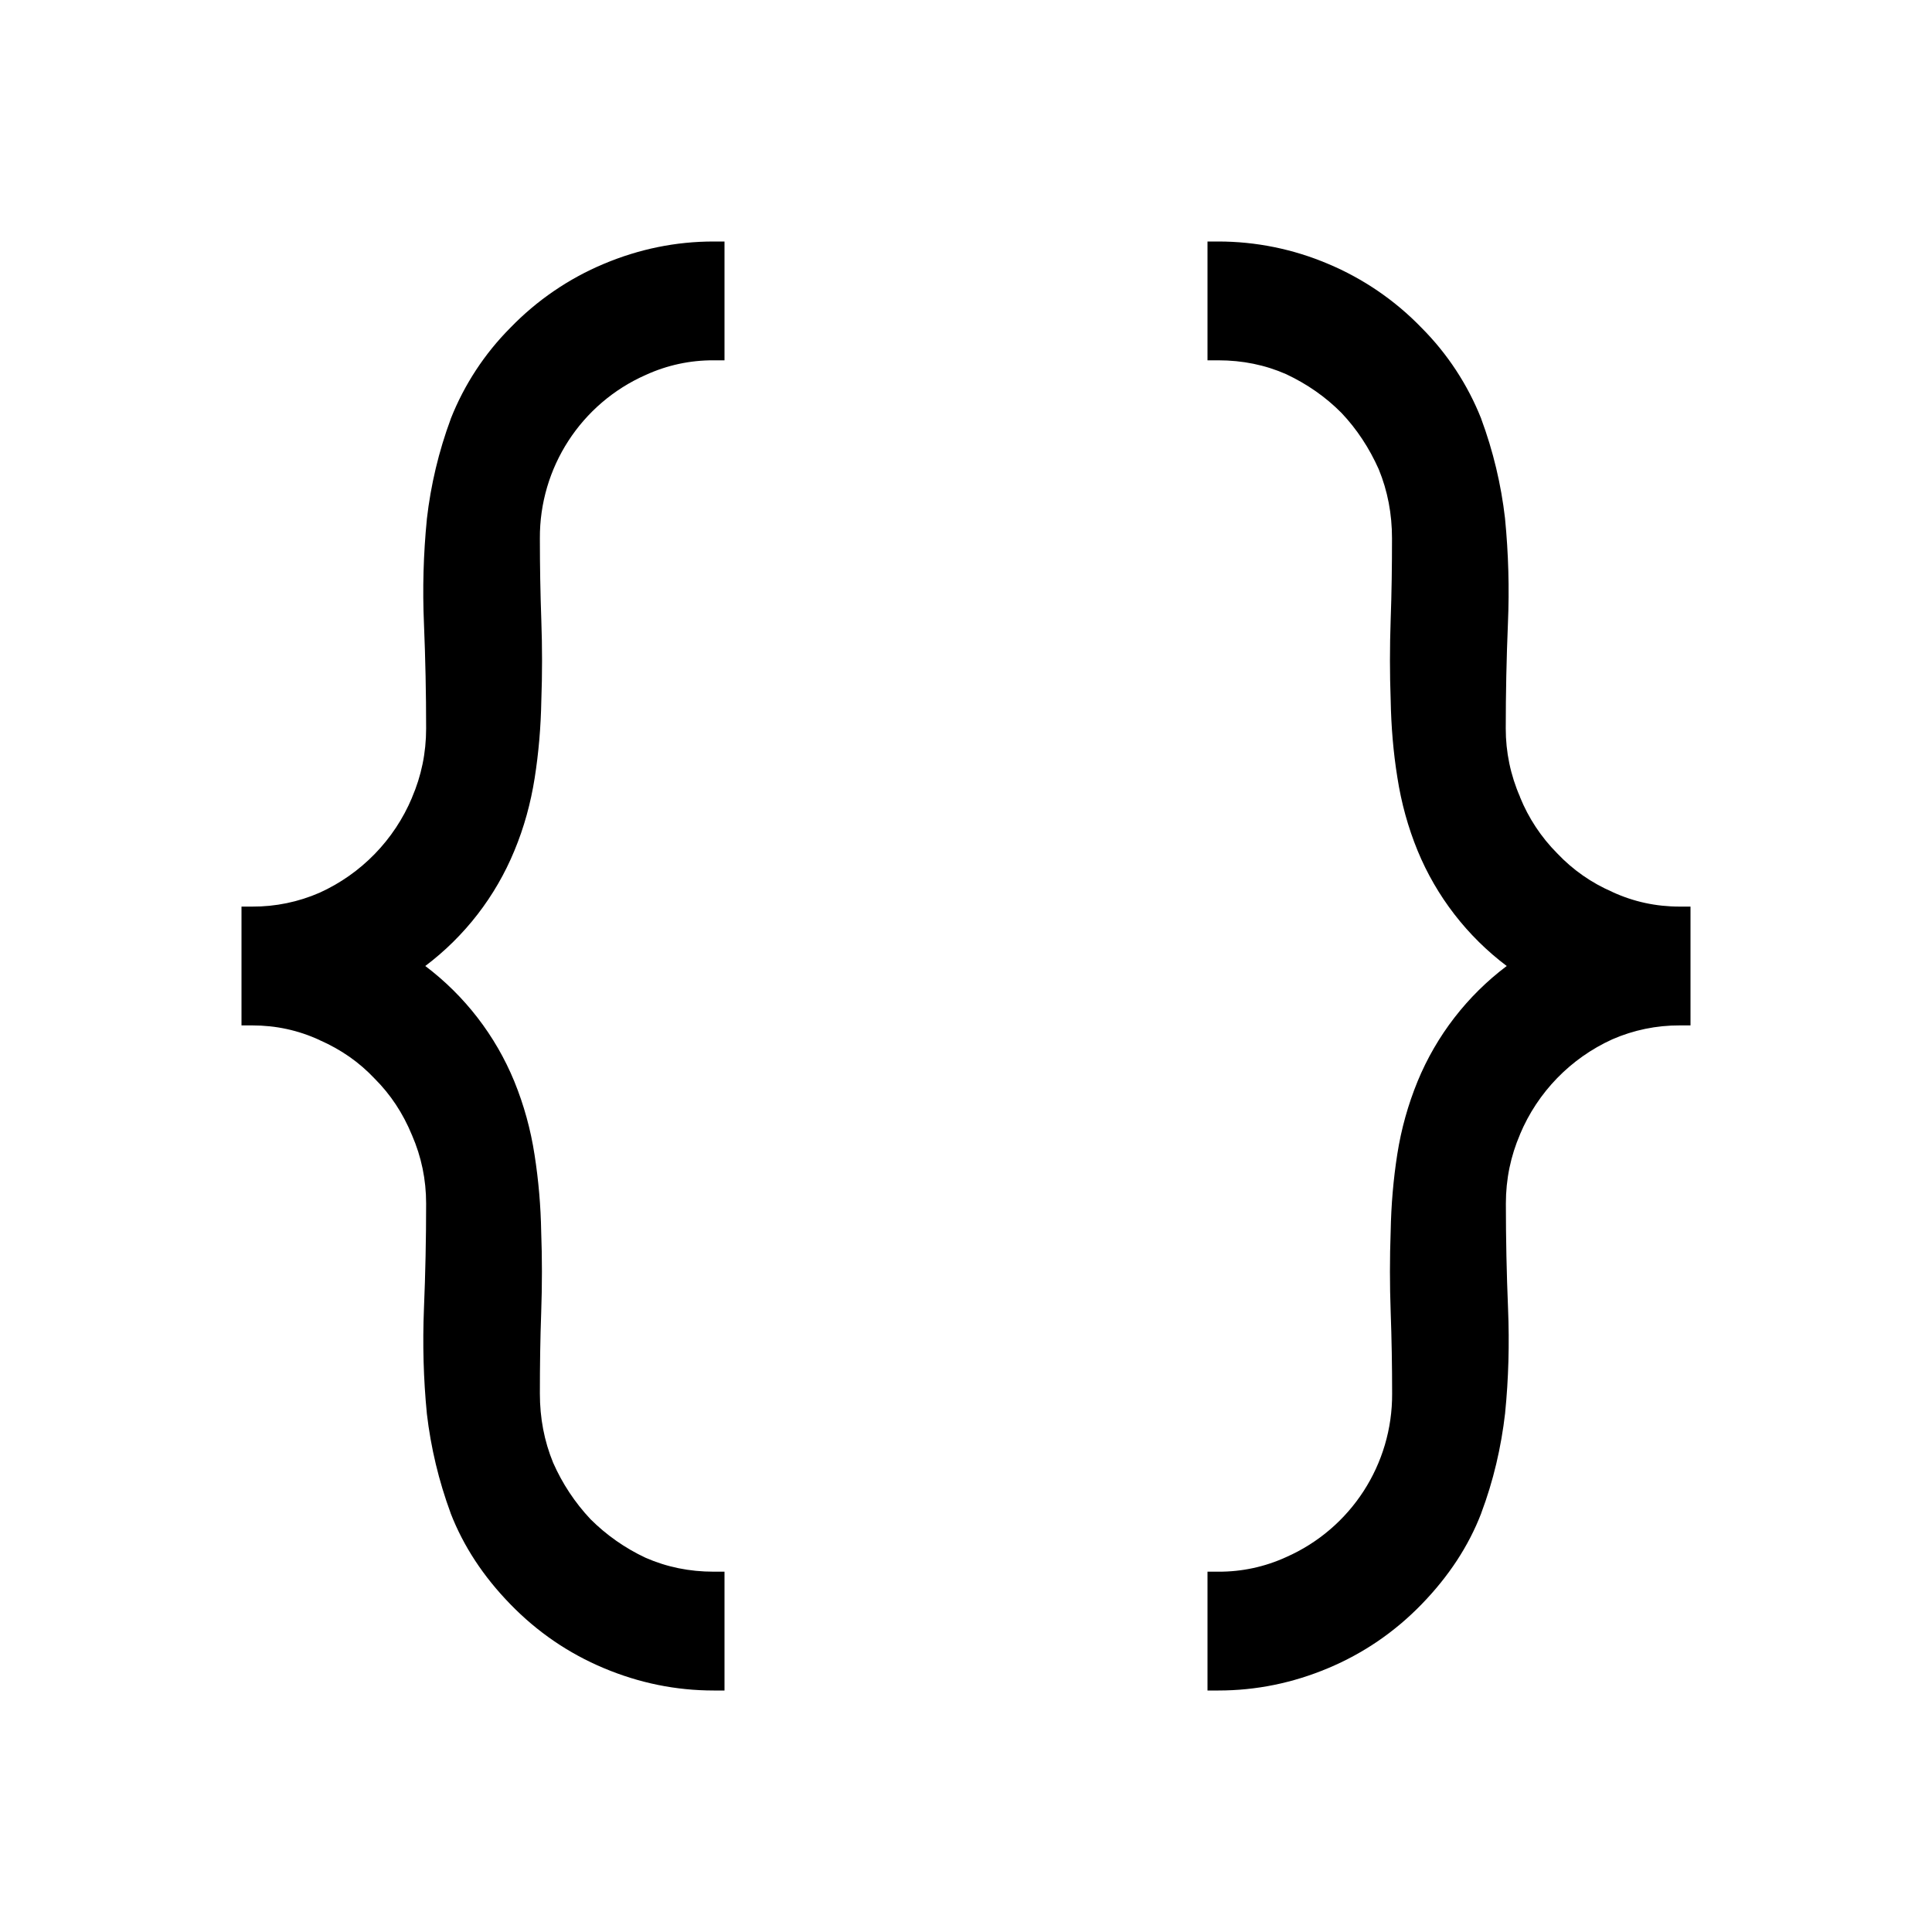
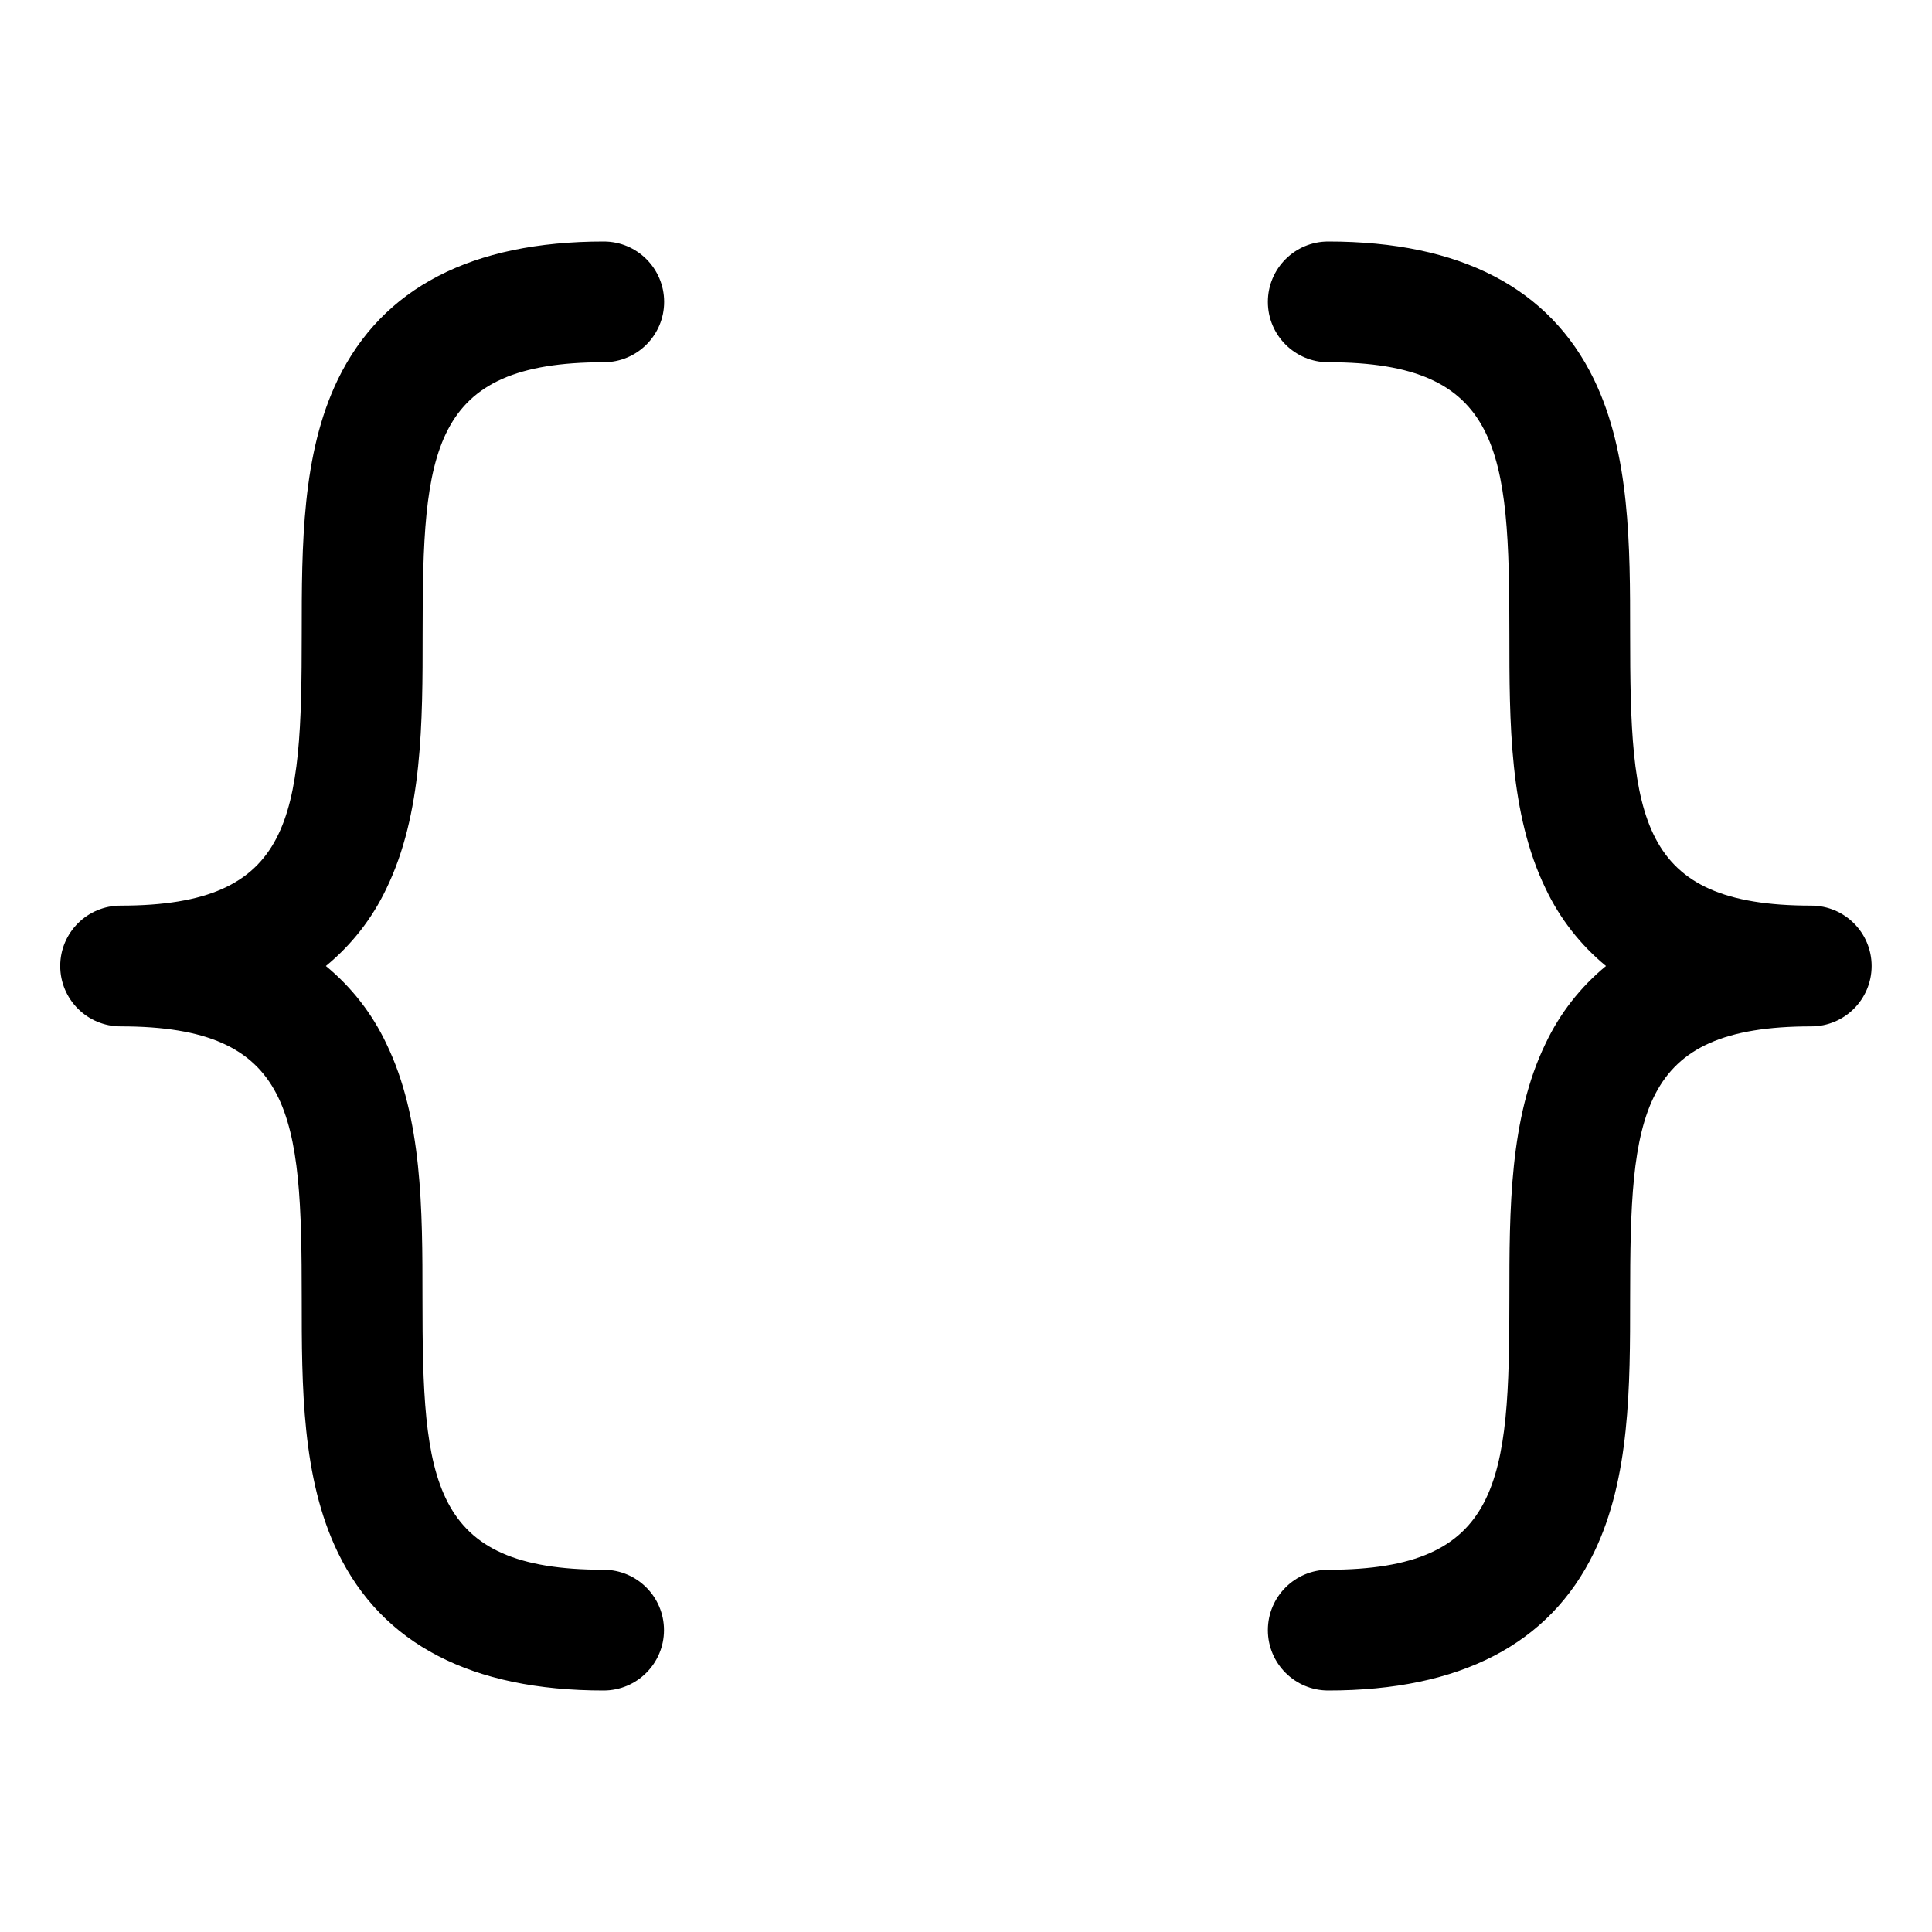
- <svg xmlns="http://www.w3.org/2000/svg" stroke="currentColor" fill="currentColor" stroke-width="0" viewBox="0 0 16 16">
-   <path fill-rule="evenodd" clip-rule="evenodd" d="M6 2.984V2h-.09c-.313 0-.616.062-.909.185a2.33 2.33 0 0 0-.775.53 2.23 2.23 0 0 0-.493.753v.001a3.542 3.542 0 0 0-.198.83v.002a6.08 6.08 0 0 0-.024.863c.012.29.018.58.018.869 0 .203-.04.393-.117.572v.001a1.504 1.504 0 0 1-.765.787 1.376 1.376 0 0 1-.558.115H2v.984h.09c.195 0 .38.04.556.121l.001.001c.178.078.329.184.455.318l.002.002c.13.13.233.285.307.465l.001.002c.078.18.117.368.117.566 0 .29-.006.58-.018.869-.012.296-.004.585.024.87v.001c.033.283.099.558.197.824v.001c.106.273.271.524.494.753.223.23.482.407.775.53.293.123.596.185.91.185H6v-.984h-.09c-.2 0-.387-.038-.563-.115a1.613 1.613 0 0 1-.457-.32 1.659 1.659 0 0 1-.309-.467c-.074-.18-.11-.37-.11-.573 0-.228.003-.453.011-.672.008-.228.008-.45 0-.665a4.639 4.639 0 0 0-.055-.64 2.682 2.682 0 0 0-.168-.609A2.284 2.284 0 0 0 3.522 8a2.284 2.284 0 0 0 .738-.955c.08-.192.135-.393.168-.602.033-.21.051-.423.055-.64.008-.22.008-.442 0-.666-.008-.224-.012-.45-.012-.678a1.47 1.47 0 0 1 .877-1.354 1.33 1.33 0 0 1 .563-.121H6zm4 10.032V14h.09c.313 0 .616-.062.909-.185.293-.123.552-.3.775-.53.223-.23.388-.48.493-.753v-.001c.1-.266.165-.543.198-.83v-.002c.028-.28.036-.567.024-.863-.012-.29-.018-.58-.018-.869 0-.203.04-.393.117-.572v-.001a1.502 1.502 0 0 1 .765-.787 1.38 1.38 0 0 1 .558-.115H14v-.984h-.09c-.196 0-.381-.04-.557-.121l-.001-.001a1.376 1.376 0 0 1-.455-.318l-.002-.002a1.415 1.415 0 0 1-.307-.465v-.002a1.405 1.405 0 0 1-.118-.566c0-.29.006-.58.018-.869a6.174 6.174 0 0 0-.024-.87v-.001a3.537 3.537 0 0 0-.197-.824v-.001a2.23 2.23 0 0 0-.494-.753 2.331 2.331 0 0 0-.775-.53 2.325 2.325 0 0 0-.91-.185H10v.984h.09c.2 0 .387.038.562.115.174.082.326.188.457.32.127.134.23.29.309.467.074.18.11.37.11.573 0 .228-.003.452-.011.672-.008.228-.008.45 0 .665.004.222.022.435.055.64.033.214.089.416.168.609a2.285 2.285 0 0 0 .738.955 2.285 2.285 0 0 0-.738.955 2.689 2.689 0 0 0-.168.602c-.033.21-.051.423-.055.64a9.15 9.15 0 0 0 0 .666c.008.224.012.45.012.678a1.471 1.471 0 0 1-.877 1.354 1.33 1.33 0 0 1-.563.121H10z" />
+ <svg xmlns="http://www.w3.org/2000/svg" width="32" height="32" fill="#000" viewBox="0 0 256 256">
+   <path d="M43.18,128a29.78,29.78,0,0,1,8,10.26c4.8,9.9,4.8,22,4.8,33.74,0,24.31,1,36,24,36a8,8,0,0,1,0,16c-17.48,0-29.32-6.14-35.2-18.26-4.8-9.9-4.8-22-4.8-33.74,0-24.31-1-36-24-36a8,8,0,0,1,0-16c23,0,24-11.69,24-36,0-11.72,0-23.84,4.8-33.74C50.68,38.14,62.52,32,80,32a8,8,0,0,1,0,16C57,48,56,59.69,56,84c0,11.72,0,23.84-4.8,33.74A29.78,29.78,0,0,1,43.18,128ZM240,120c-23,0-24-11.69-24-36,0-11.72,0-23.84-4.8-33.74C205.32,38.14,193.48,32,176,32a8,8,0,0,0,0,16c23,0,24,11.69,24,36,0,11.72,0,23.84,4.8,33.74a29.78,29.78,0,0,0,8,10.26,29.78,29.78,0,0,0-8,10.26c-4.8,9.9-4.8,22-4.8,33.74,0,24.31-1,36-24,36a8,8,0,0,0,0,16c17.48,0,29.32-6.14,35.2-18.26,4.8-9.9,4.8-22,4.8-33.74,0-24.31,1-36,24-36a8,8,0,0,0,0-16Z" />
</svg>
